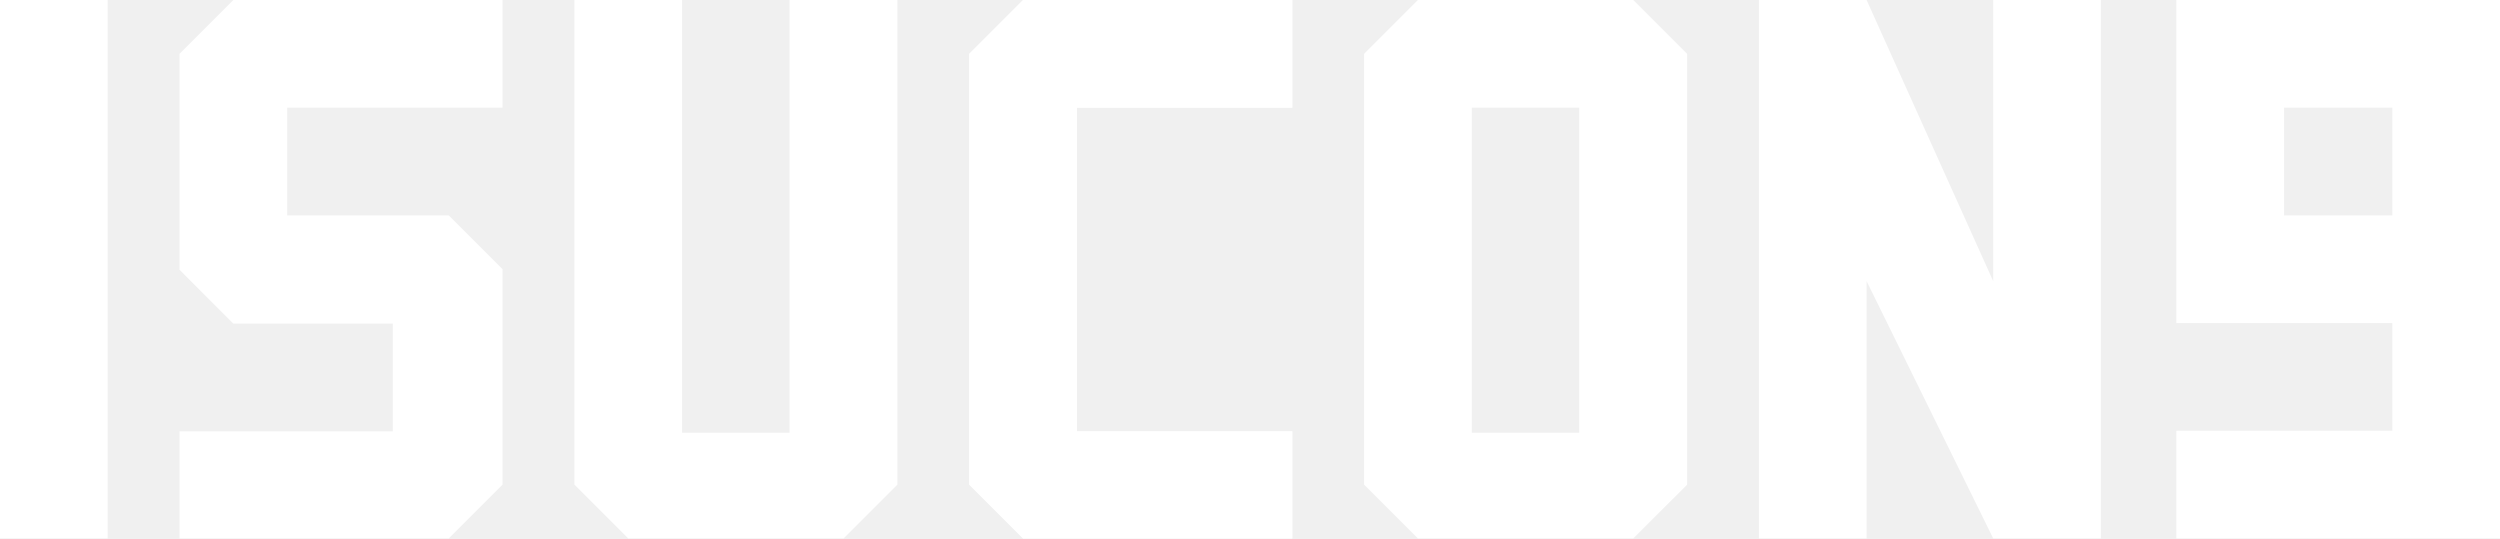
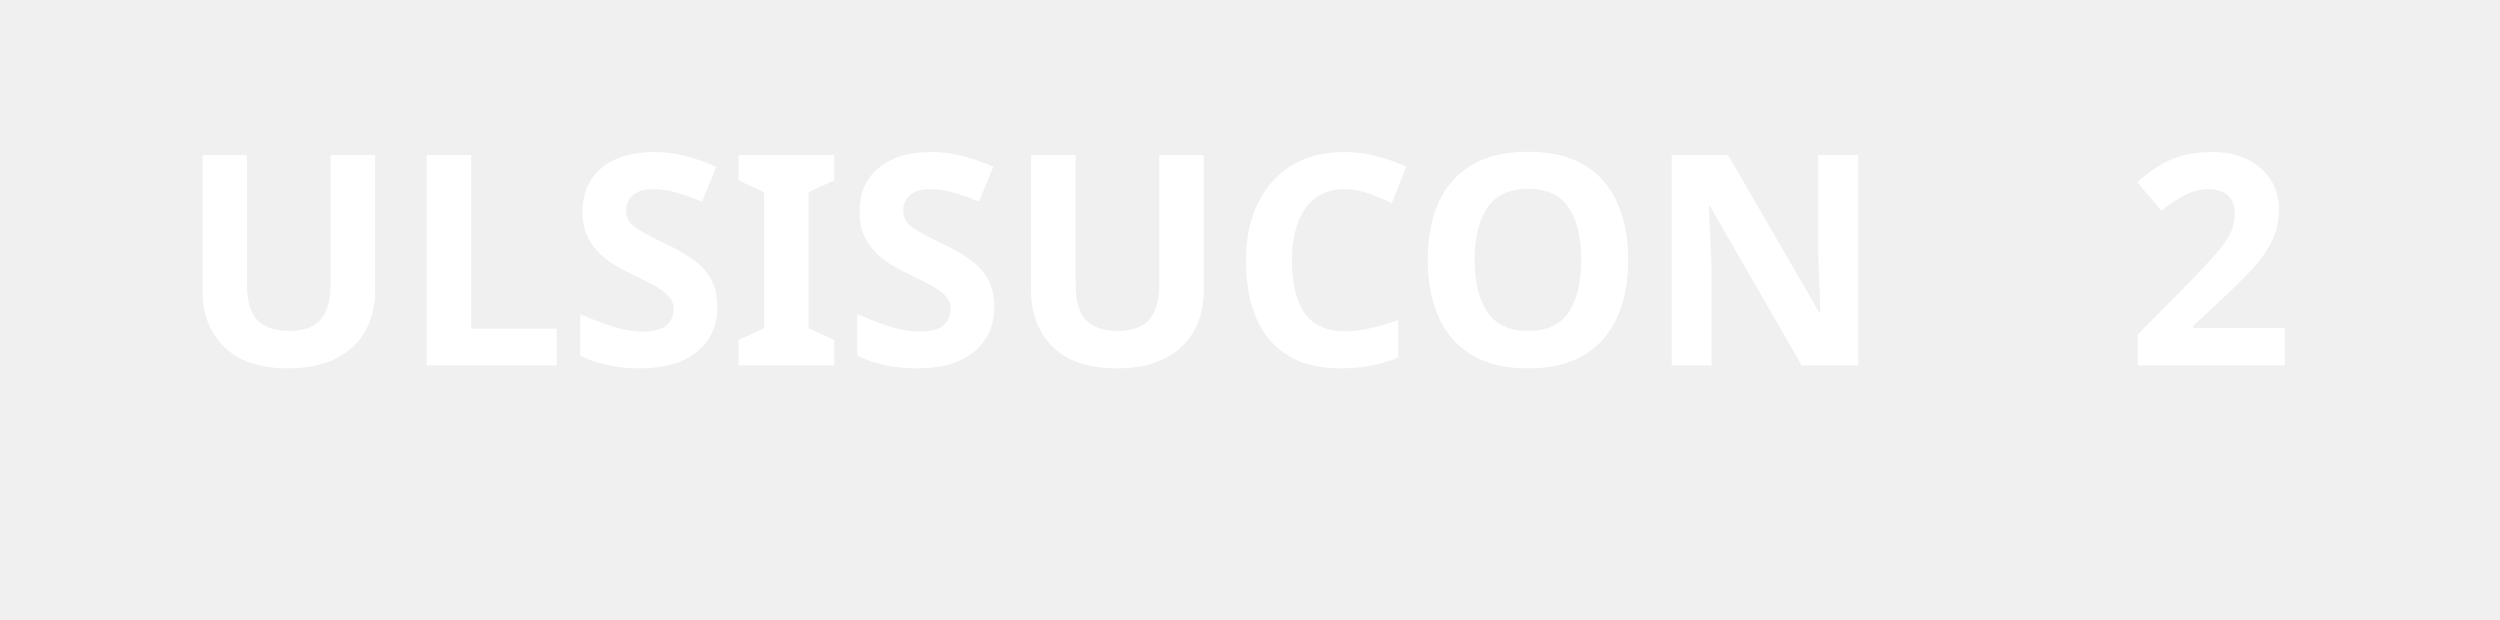
- <svg xmlns="http://www.w3.org/2000/svg" viewBox="0 0 364.3 78.46">
+ <svg xmlns="http://www.w3.org/2000/svg" width="2333" height="578" xml:space="preserve" overflow="hidden">
  <defs>
-     <style>.cls-1{fill:#fff;}</style>
+     <clipPath id="clip0">
+       <rect x="69" y="1919" width="2333" height="578" />
+     </clipPath>
  </defs>
-   <g id="レイヤー_2" data-name="レイヤー 2">
-     <g id="レイヤー_1-2" data-name="レイヤー 1">
-       <rect class="cls-1" width="15.69" height="78.46" />
-       <polygon class="cls-1" points="115.08 0 115.05 0 115.05 63.06 99.39 63.06 99.39 0 83.7 0 83.7 70.62 91.54 78.46 122.93 78.46 130.77 70.62 130.77 0 115.08 0" />
-       <polygon class="cls-1" points="73.23 15.69 73.23 0 34 0 26.16 7.85 26.16 39.31 34 47.16 57.24 47.16 57.24 62.85 26.16 62.85 26.16 78.46 65.39 78.46 73.23 70.62 73.23 39.23 65.39 31.39 41.85 31.39 41.85 15.69 73.23 15.69" />
-       <polygon class="cls-1" points="290.45 0 290.45 40.97 272 0 256.31 0 256.31 78.46 272 78.46 272 40.97 290.45 78.46 306.14 78.46 306.14 0 290.45 0" />
-       <polygon class="cls-1" points="188.31 15.69 188.31 0 149.09 0 141.24 7.85 141.24 70.62 149.09 78.46 188.31 78.46 188.31 62.85 156.93 62.85 156.93 15.69 188.31 15.69" />
-       <polygon class="cls-1" points="188.31 15.69 188.31 0 149.09 0 141.24 7.85 141.24 70.62 149.09 78.46 188.31 78.46 188.31 62.85 156.93 62.85 156.93 15.69 188.31 15.69" />
-       <path class="cls-1" d="M238,0H206.62l-7.85,7.85V70.62l7.85,7.84H238l7.85-7.84V7.85Zm-7.88,63.06H214.47V15.69h15.65Z" />
-       <path class="cls-1" d="M364.22,0H317.14V47.08h31.47V62.77H317.14V78.46H364.3V0ZM348.61,31.39H332.83V15.69h15.78Z" />
-     </g>
+   <g clip-path="url(#clip0)" transform="translate(-69 -1919)">
+     <text fill="#FFFFFF" font-family="Arial Black,Arial Black_MSFontService,sans-serif" font-weight="900" font-size="275" transform="matrix(1 0 0 1 234.546 2260)">ULSISUCON<tspan font-size="275" x="1818.44" y="0">2</tspan>
+     </text>
  </g>
</svg>
